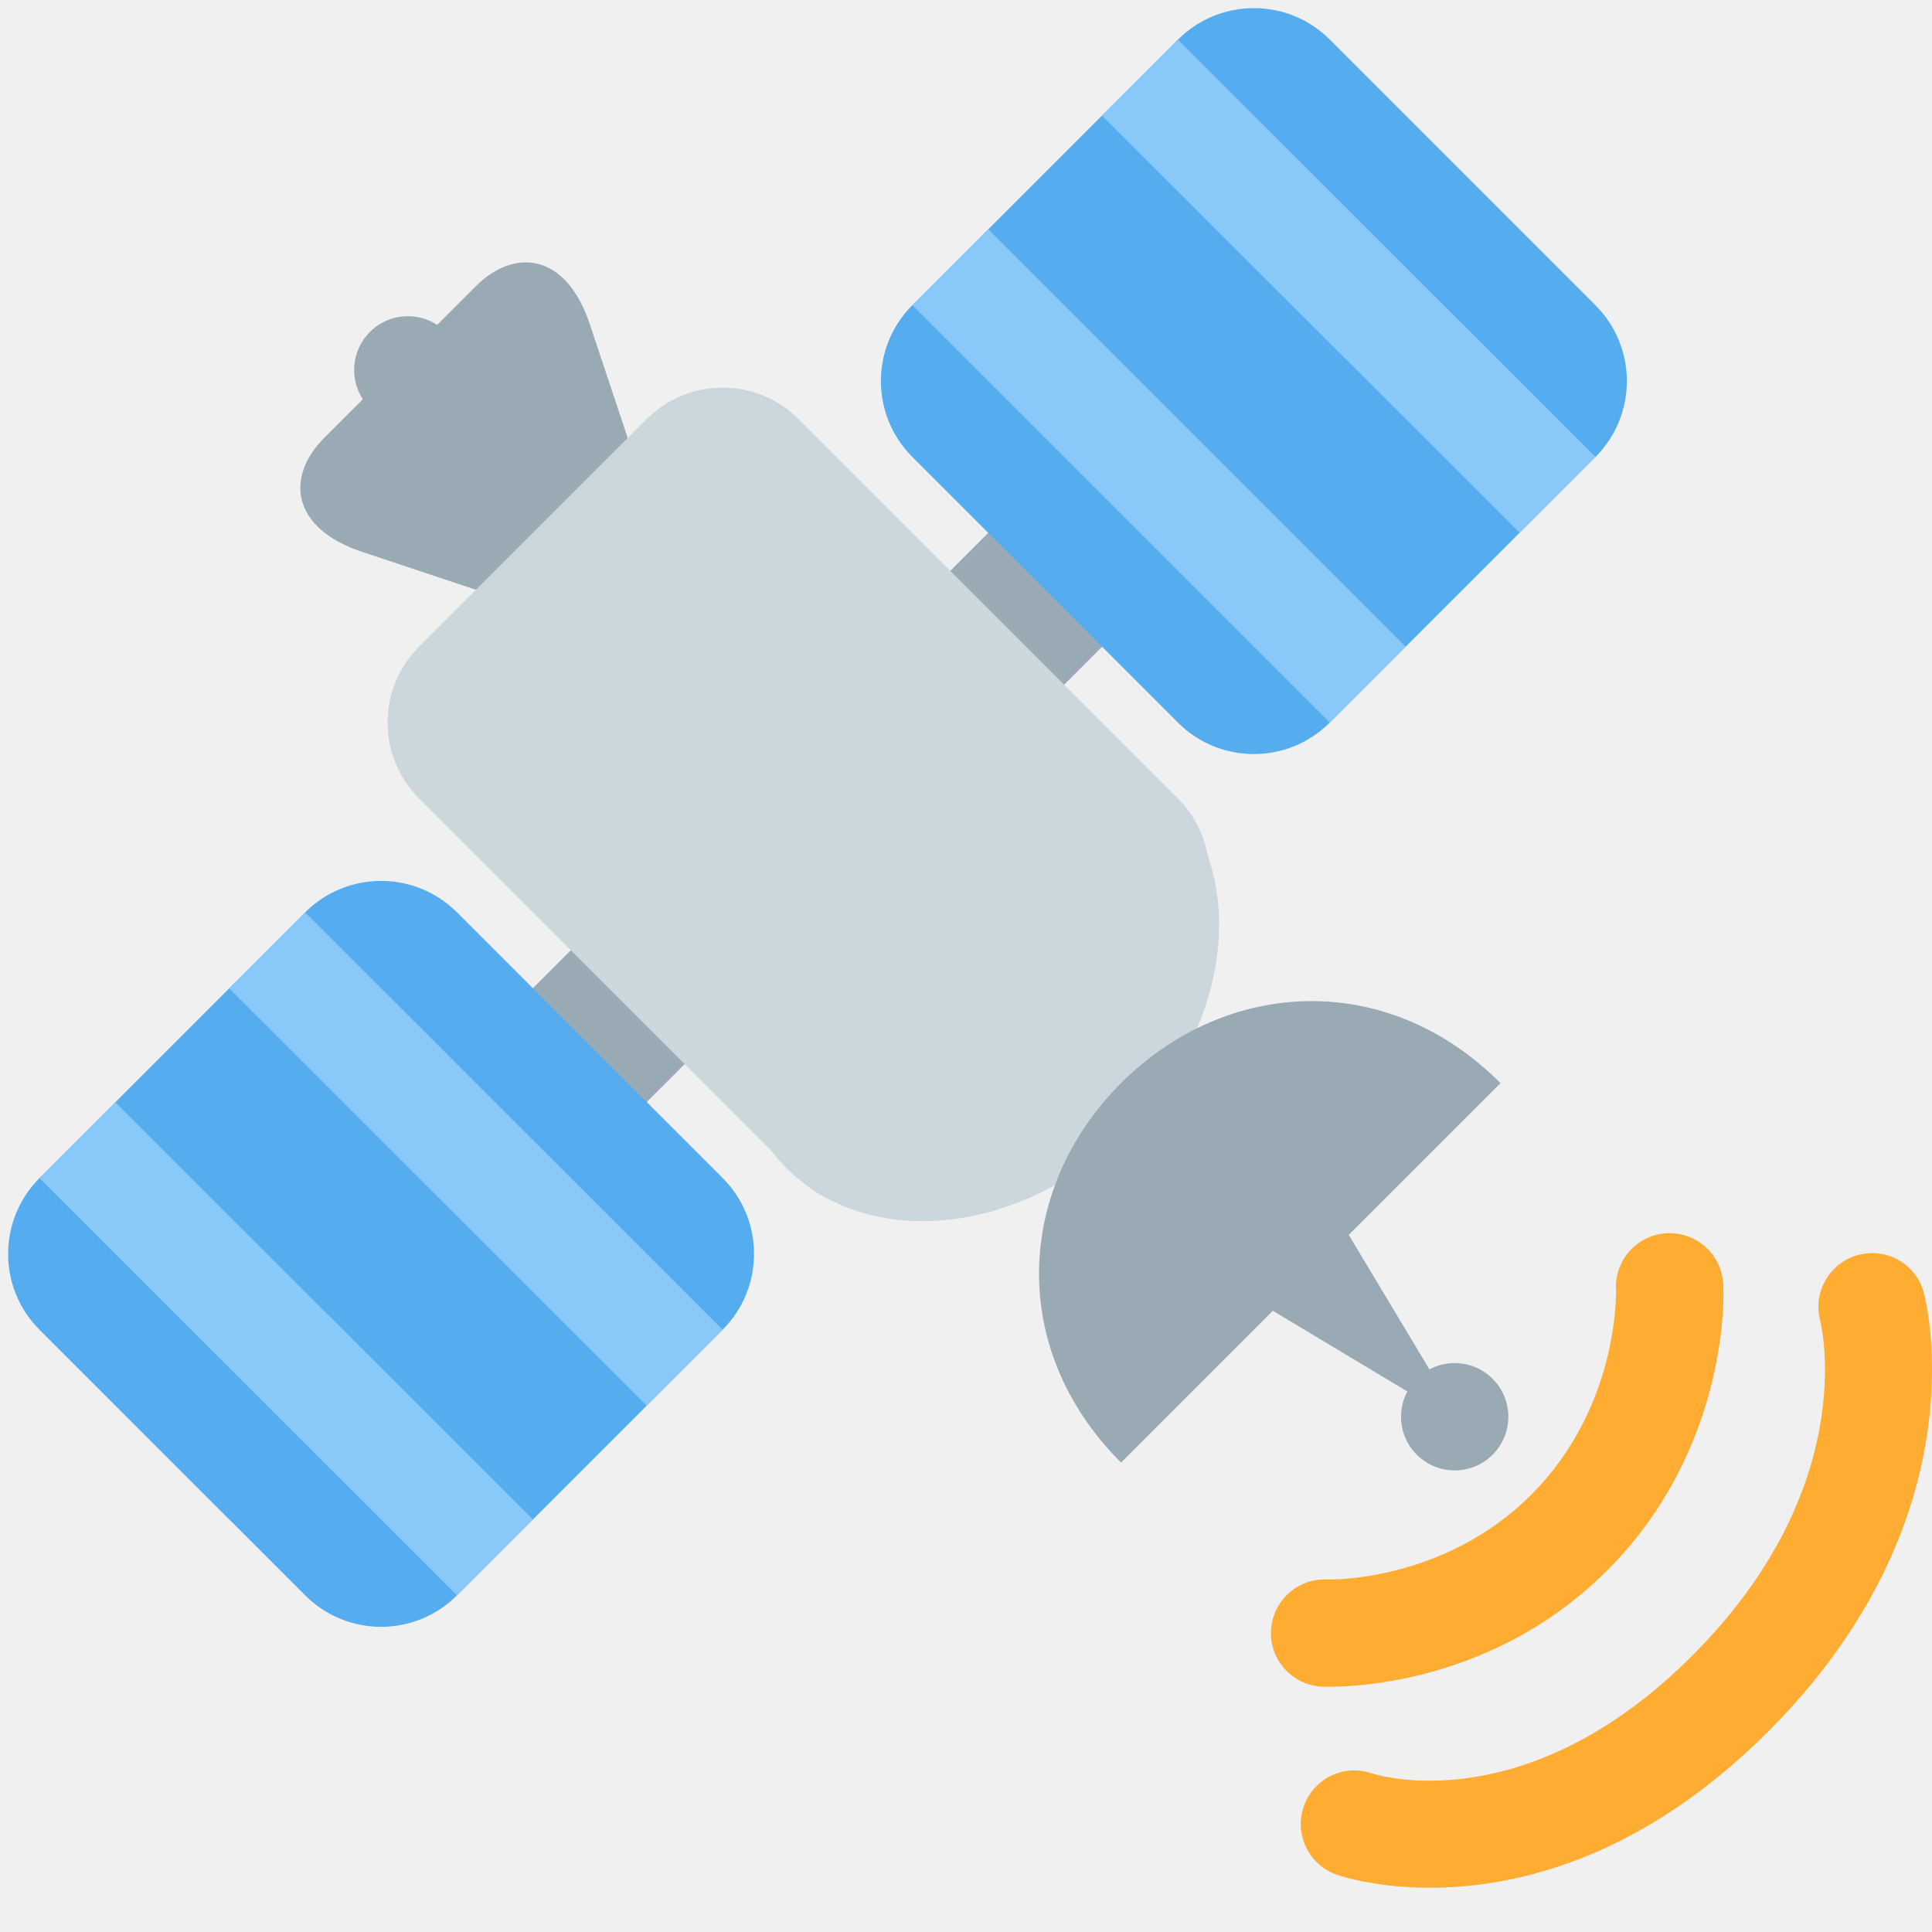
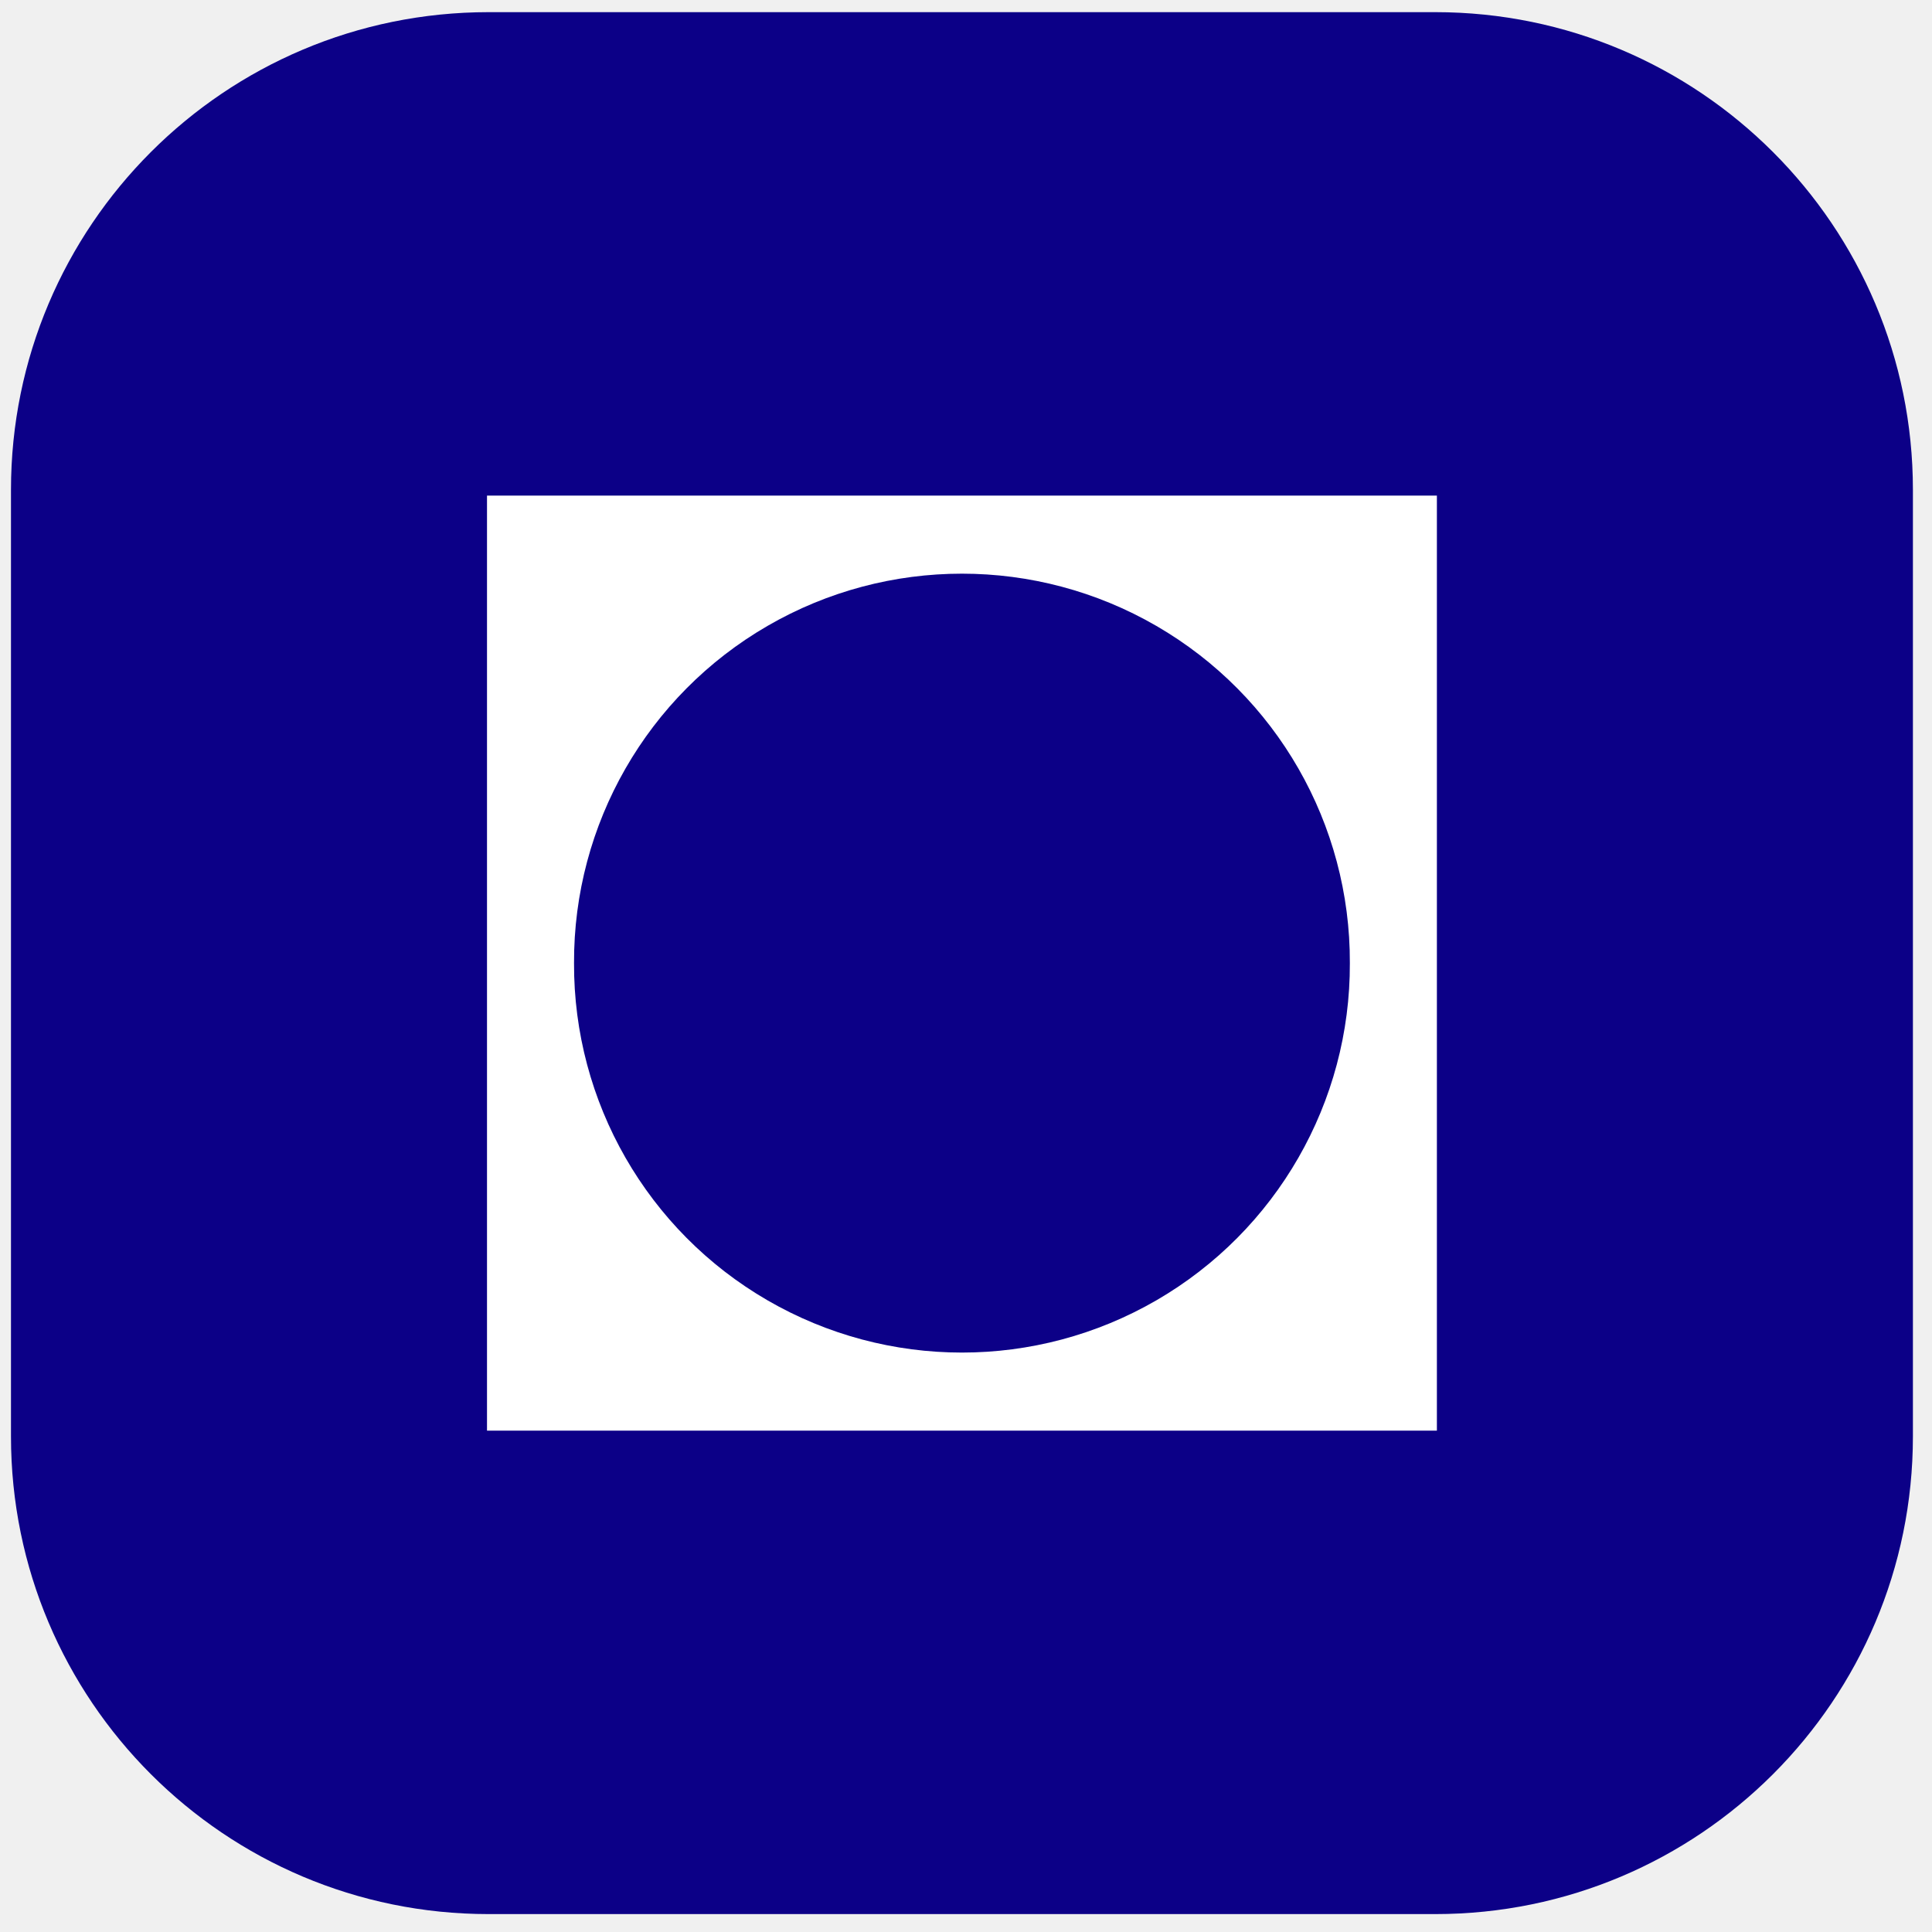
- <svg xmlns="http://www.w3.org/2000/svg" width="1em" height="1em" viewBox="0 0 36 36">
-   <path fill="#99AAB5" d="M8.514 19.828L19.122 9.223l2.121 2.121L10.635 21.95z" />
-   <path fill="#55ACEE" d="M8.515 29.728a2 2 0 0 1-2.828 0l-4.95-4.949a2 2 0 0 1 0-2.828L5.687 17a2 2 0 0 1 2.828 0l4.95 4.95a2 2 0 0 1 0 2.828zm16.262-16.263a1.998 1.998 0 0 1-2.827 0L17 8.515a2 2 0 0 1 0-2.828l4.951-4.95a2 2 0 0 1 2.828 0l4.949 4.95a2 2 0 0 1 .001 2.828z" />
-   <path fill="#99AAB5" d="M12.404 10.283L10.99 6.04c-.448-1.342-1.415-1.415-2.122-.708L6.04 8.161c-.708.707-.635 1.674.707 2.122l4.243 1.414z" />
-   <path fill="#CCD6DD" d="M17.708 21.949a2.002 2.002 0 0 1-2.829.001l-7.071-7.071a2 2 0 0 1 0-2.829l4.242-4.242a2 2 0 0 1 2.829 0l7.071 7.071c.78.781.78 2.047-.001 2.829z" />
-   <path fill="#CCD6DD" d="M21.016 21.055c-1.952 1.953-4.802 2.269-6.364.708c-1.562-1.562.876-2.29 2.829-4.243c1.953-1.953 2.681-4.39 4.243-2.829c1.561 1.562 1.245 4.411-.708 6.364" />
-   <path fill="#99AAB5" d="M27.96 20.182c-2.12-2.122-5.118-1.951-7.071 0c-1.952 1.954-2.121 4.95 0 7.071zm-2.828 2.829l2.121 3.535l-3.535-2.121z" />
-   <path fill="#99AAB5" d="M27.813 27.106a.999.999 0 1 1-1.414-1.414a.999.999 0 1 1 1.414 1.414" />
-   <path fill="#88C9F9" d="M4.27 18.416L5.686 17l7.779 7.777l-1.414 1.415zM17 5.686l1.414-1.414l7.778 7.778l-1.414 1.414zM.735 21.952l1.414-1.415l7.78 7.776l-1.414 1.414zm19.798-19.8L21.946.737l7.781 7.775l-1.413 1.414z" />
-   <path fill="#99AAB5" d="M8.307 7.601a1 1 0 1 1-1.414-1.416A1 1 0 0 1 8.307 7.6" />
-   <path fill="#FFAC33" d="m23.682 30.431l.002-.051a1 1 0 0 1 1.049-.949c.016.001 2.156.063 3.8-1.58c1.637-1.638 1.578-3.772 1.58-3.801a1 1 0 1 1 1.997-.1c.012.122.123 3.028-2.163 5.314c-2.288 2.287-5.191 2.17-5.314 2.164a1 1 0 0 1-.951-.997" />
-   <path fill="#FFAC33" d="M24.238 33.989a.998.998 0 0 1 1.33-.943c.107.034 2.877.893 5.964-2.195c3.127-3.126 2.414-6.126 2.382-6.252a1.002 1.002 0 0 1 .716-1.216a.996.996 0 0 1 1.217.701c.046.17 1.077 4.205-2.9 8.181c-4.014 4.016-7.876 2.726-8.038 2.668a1 1 0 0 1-.671-.944" />
+ <svg xmlns="http://www.w3.org/2000/svg" version="1.0" width="800" height="800" id="svg2">
+   <defs id="defs4" />
+   <g id="layer1">
+     <rect width="787.549" height="787.549" ry="197.786" x="4.546" y="5.033" id="rect3349" style="opacity:1;fill:#0c0087;fill-opacity:1;fill-rule:nonzero;stroke:none;stroke-width:1;stroke-linecap:round;stroke-linejoin:miter;stroke-miterlimit:4;stroke-dasharray:none;stroke-opacity:1" />
+     <rect width="393.328" height="387.182" ry="0" x="201.657" y="205.217" id="rect3351" style="opacity:1;fill:#ffffff;fill-opacity:1;fill-rule:nonzero;stroke:none;stroke-width:1;stroke-linecap:round;stroke-linejoin:miter;stroke-miterlimit:4;stroke-dasharray:none;stroke-opacity:1" />
+     <path d="M 576.797,154.03 A 63.64,63.64 0 1 1 449.518,154.03 A 63.64,63.64 0 1 1 576.797,154.03 z" transform="matrix(2.524002,0,0,2.524002,-896.8903,10.03447)" id="path3347" style="opacity:1;fill:#0c0087;fill-opacity:1;fill-rule:nonzero;stroke:none;stroke-width:1;stroke-linecap:round;stroke-linejoin:miter;stroke-miterlimit:4;stroke-dasharray:none;stroke-opacity:1" />
+   </g>
</svg>
